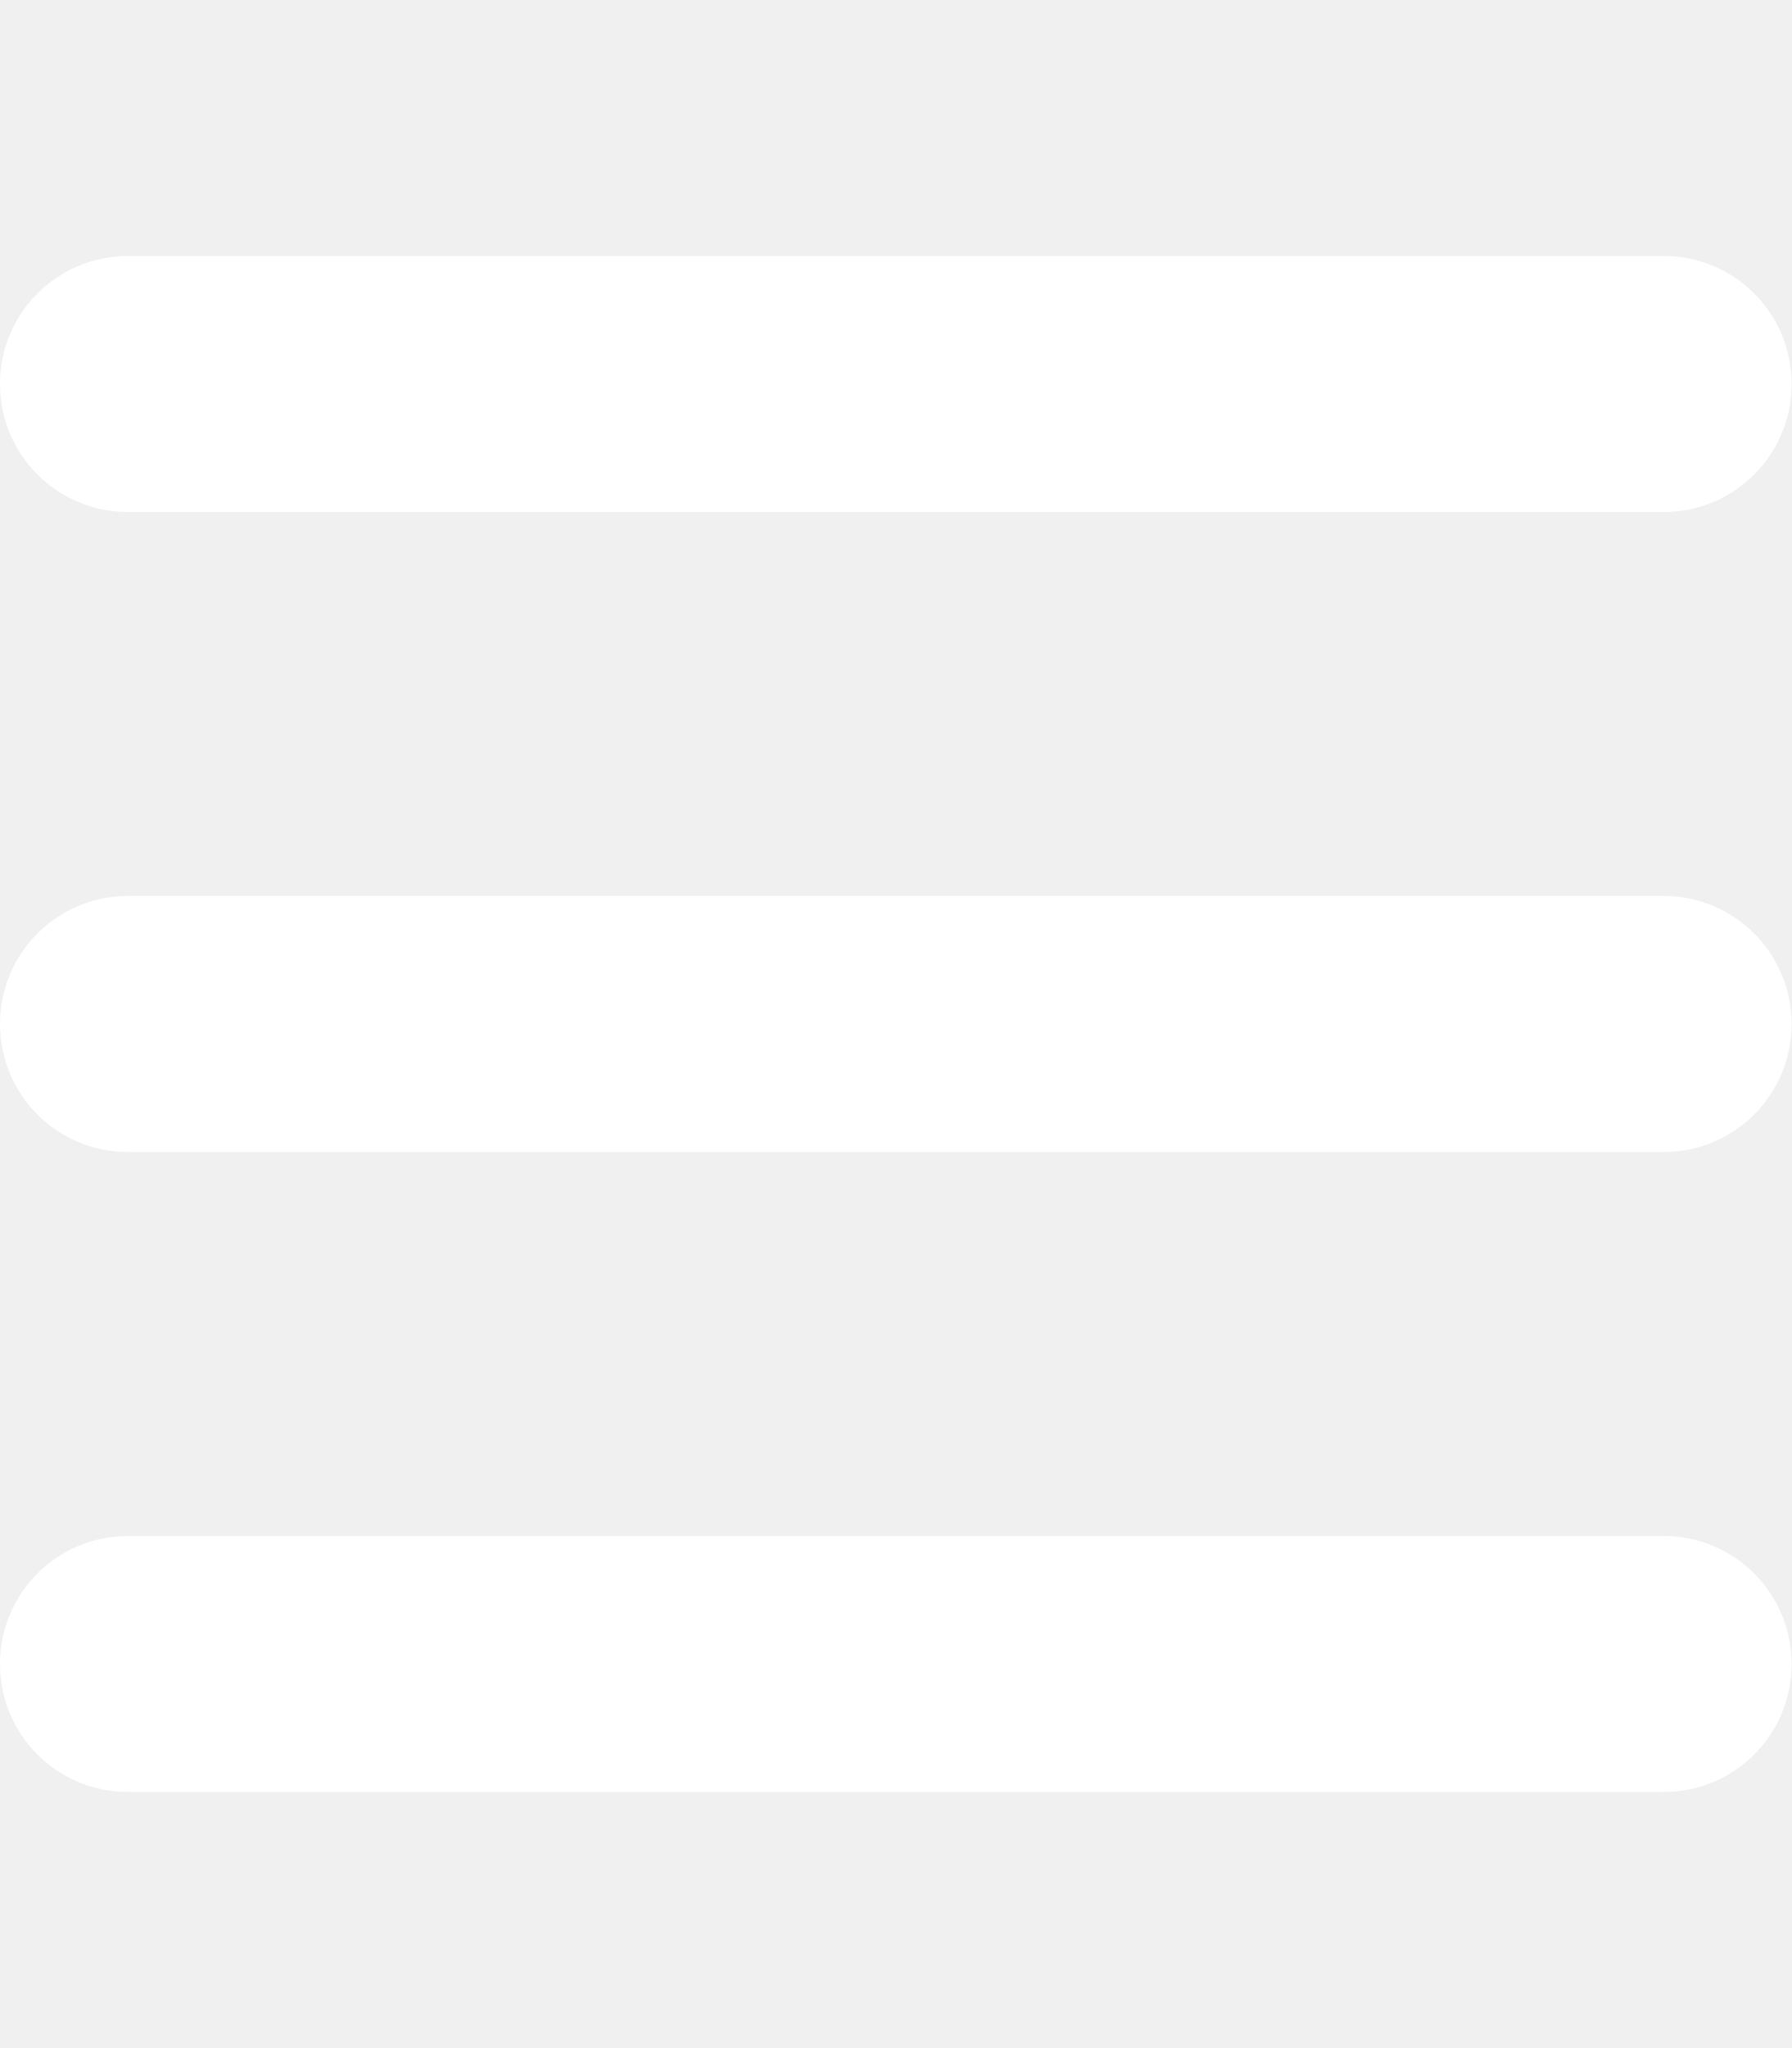
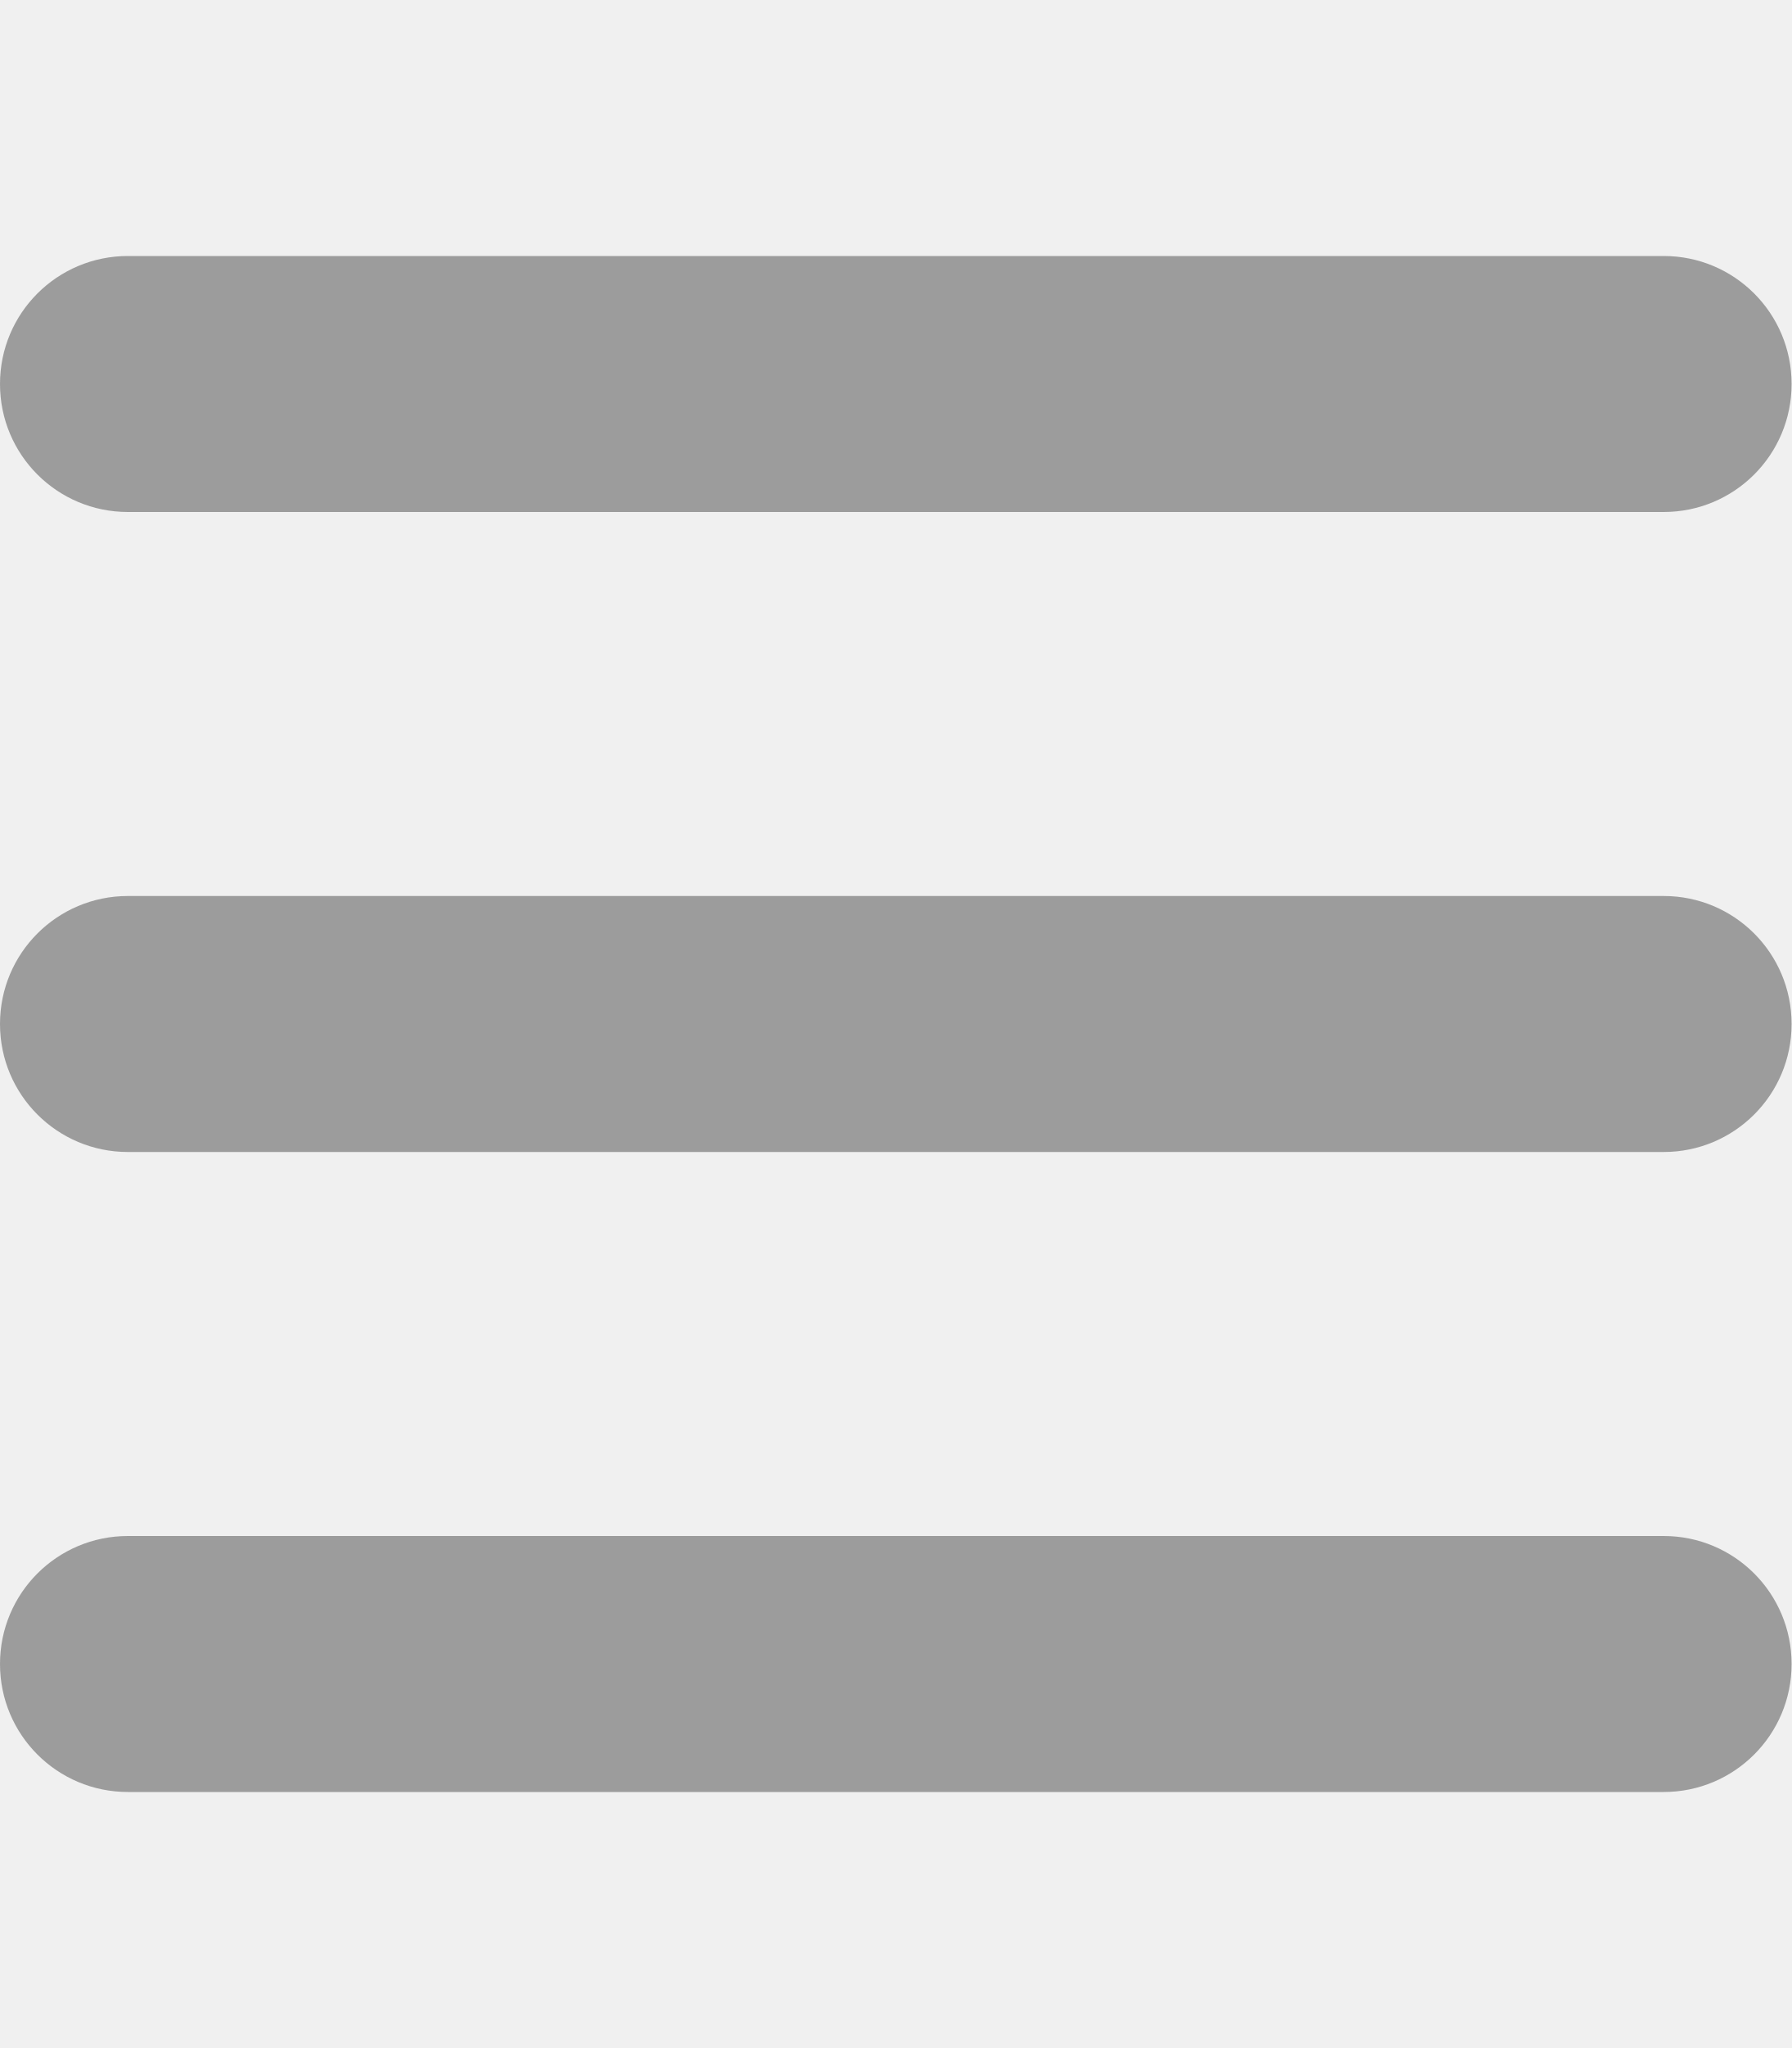
<svg xmlns="http://www.w3.org/2000/svg" viewBox="0 0 448 512">
-   <path fill="#ffffff" d="M0 96C0 78.3 14.3 64 32 64l384 0c17.7 0 32 14.3 32 32s-14.3 32-32 32L32 128C14.3 128 0 113.7 0 96zM0 256c0-17.7 14.3-32 32-32l384 0c17.7 0 32 14.3 32 32s-14.3 32-32 32L32 288c-17.7 0-32-14.3-32-32zM448 416c0 17.7-14.3 32-32 32L32 448c-17.7 0-32-14.3-32-32s14.3-32 32-32l384 0c17.7 0 32 14.3 32 32z" />
+   <path fill="#9c9c9c" d="M0 96C0 78.3 14.3 64 32 64l384 0c17.7 0 32 14.3 32 32s-14.3 32-32 32L32 128C14.3 128 0 113.7 0 96zM0 256c0-17.7 14.3-32 32-32l384 0c17.7 0 32 14.3 32 32s-14.3 32-32 32L32 288c-17.7 0-32-14.3-32-32zM448 416c0 17.7-14.3 32-32 32L32 448c-17.7 0-32-14.3-32-32s14.3-32 32-32l384 0c17.7 0 32 14.3 32 32z" />
</svg>
